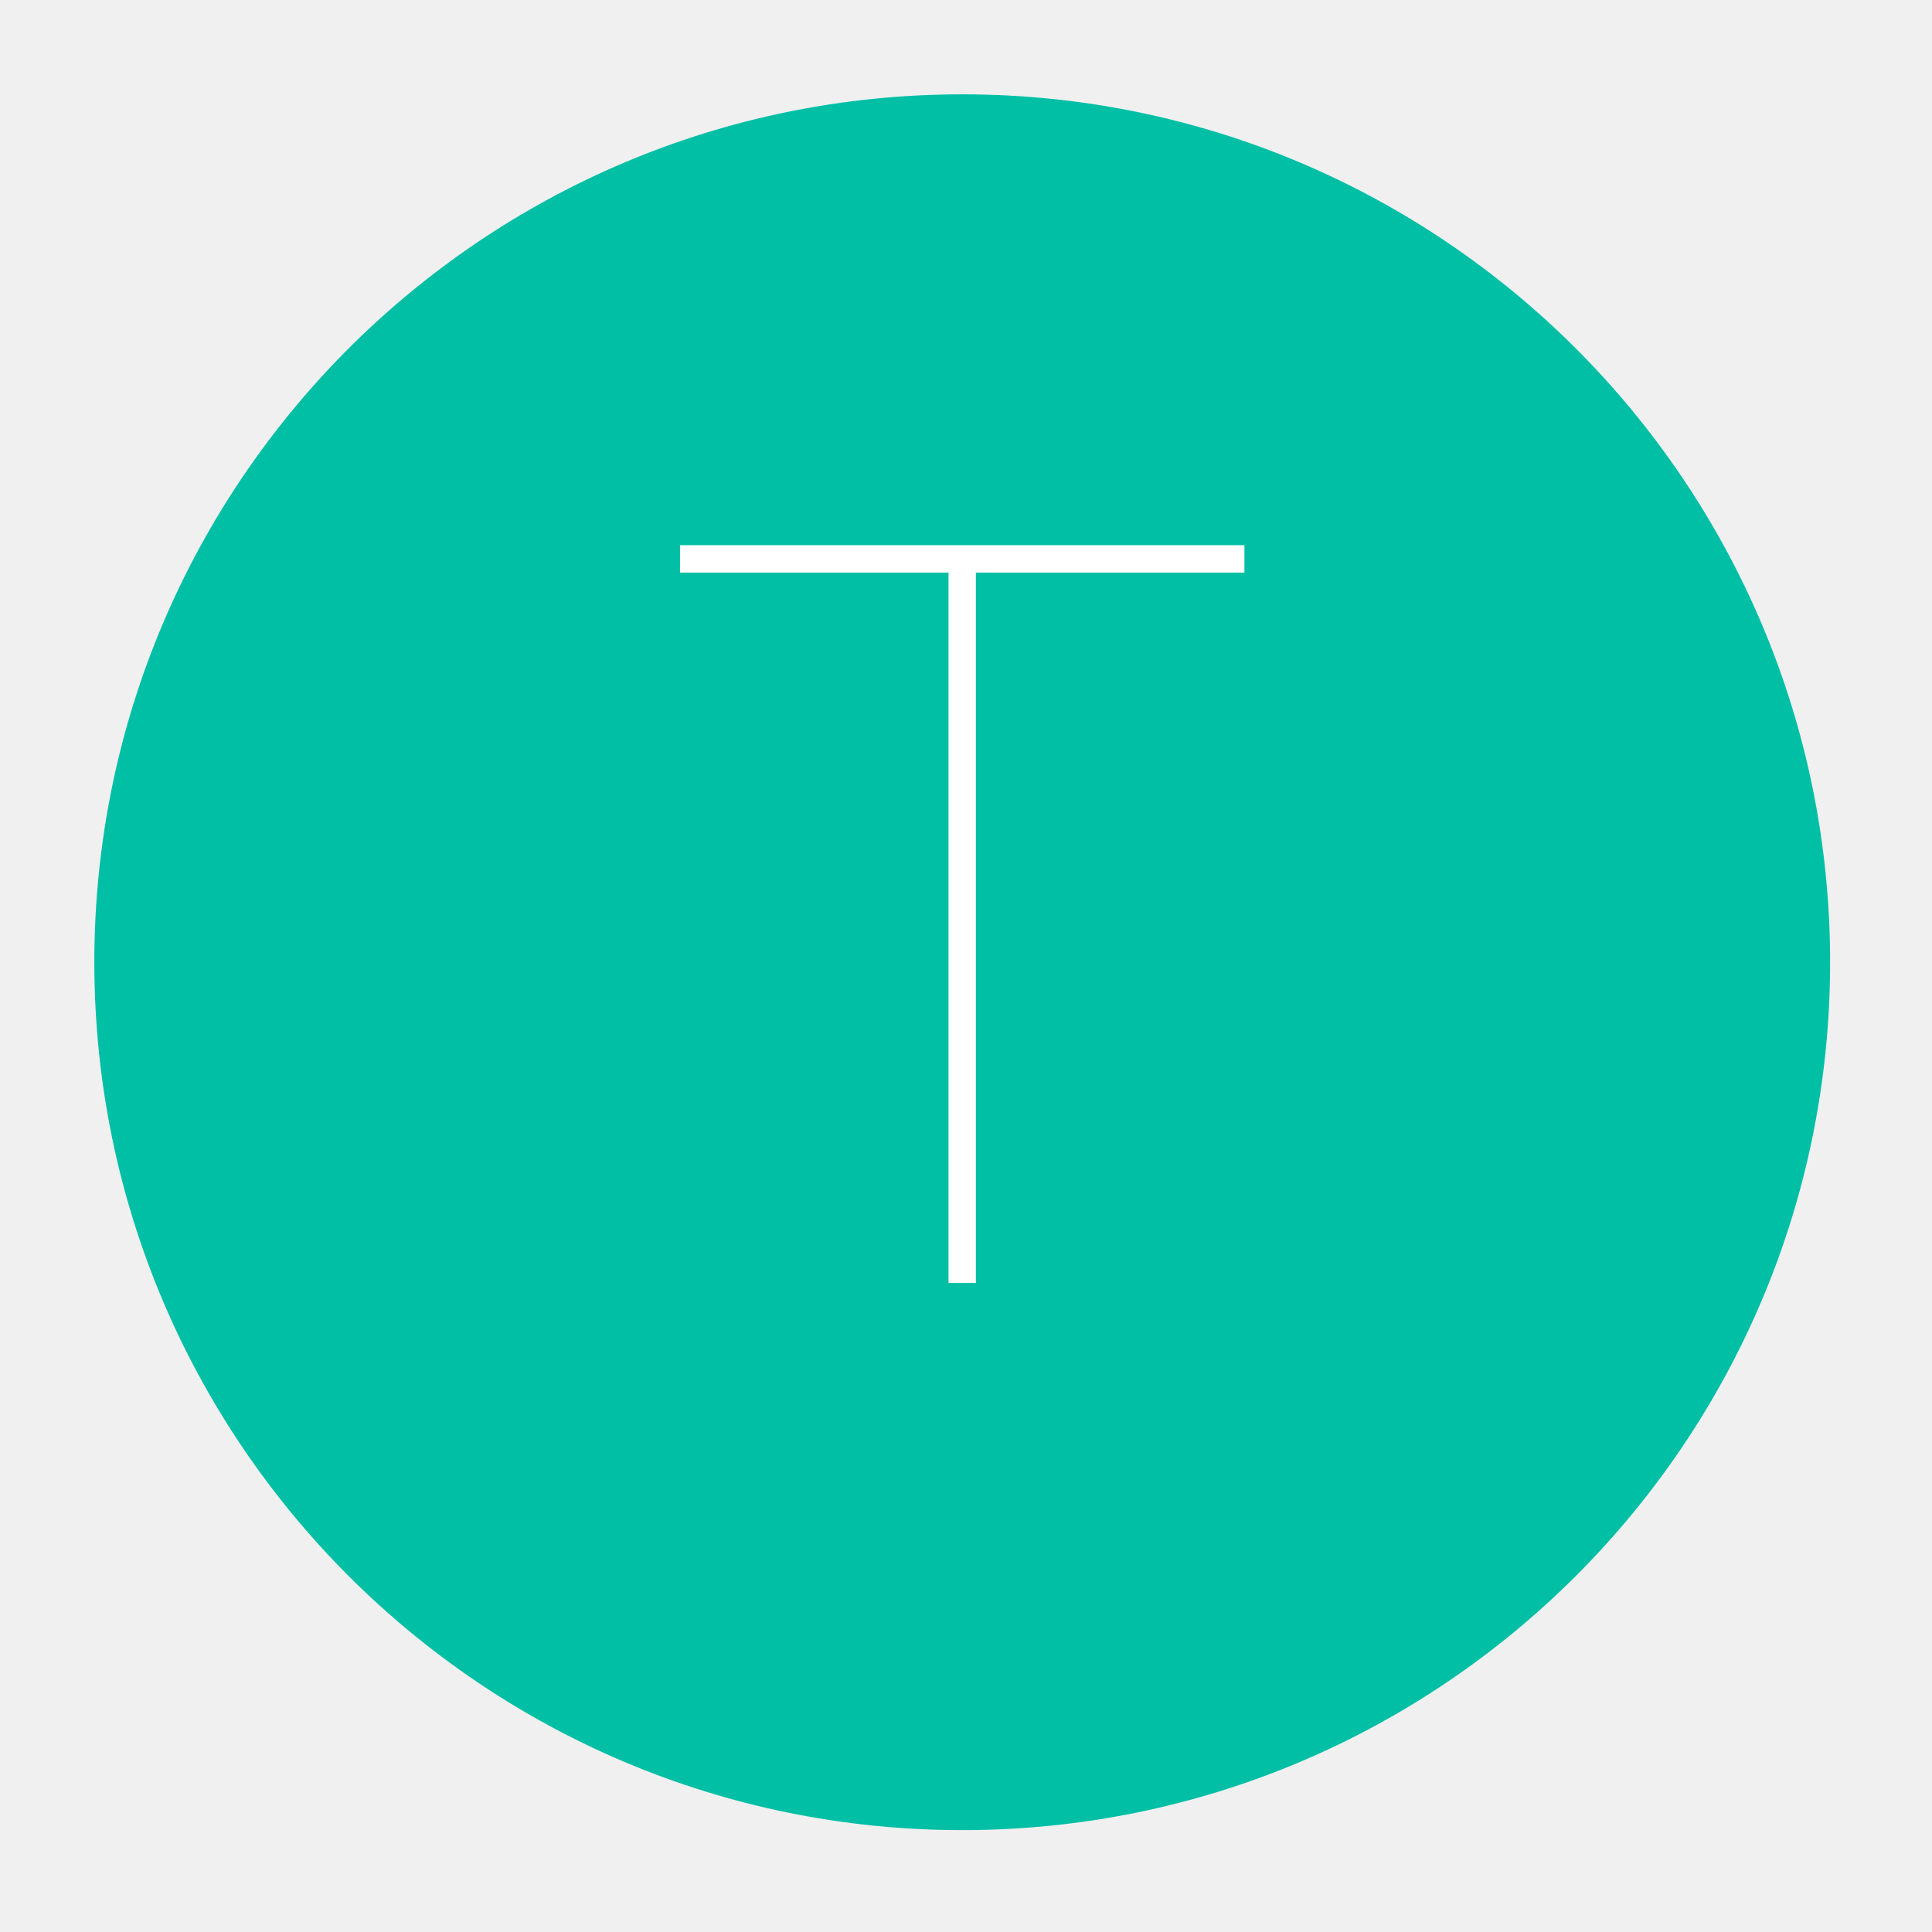
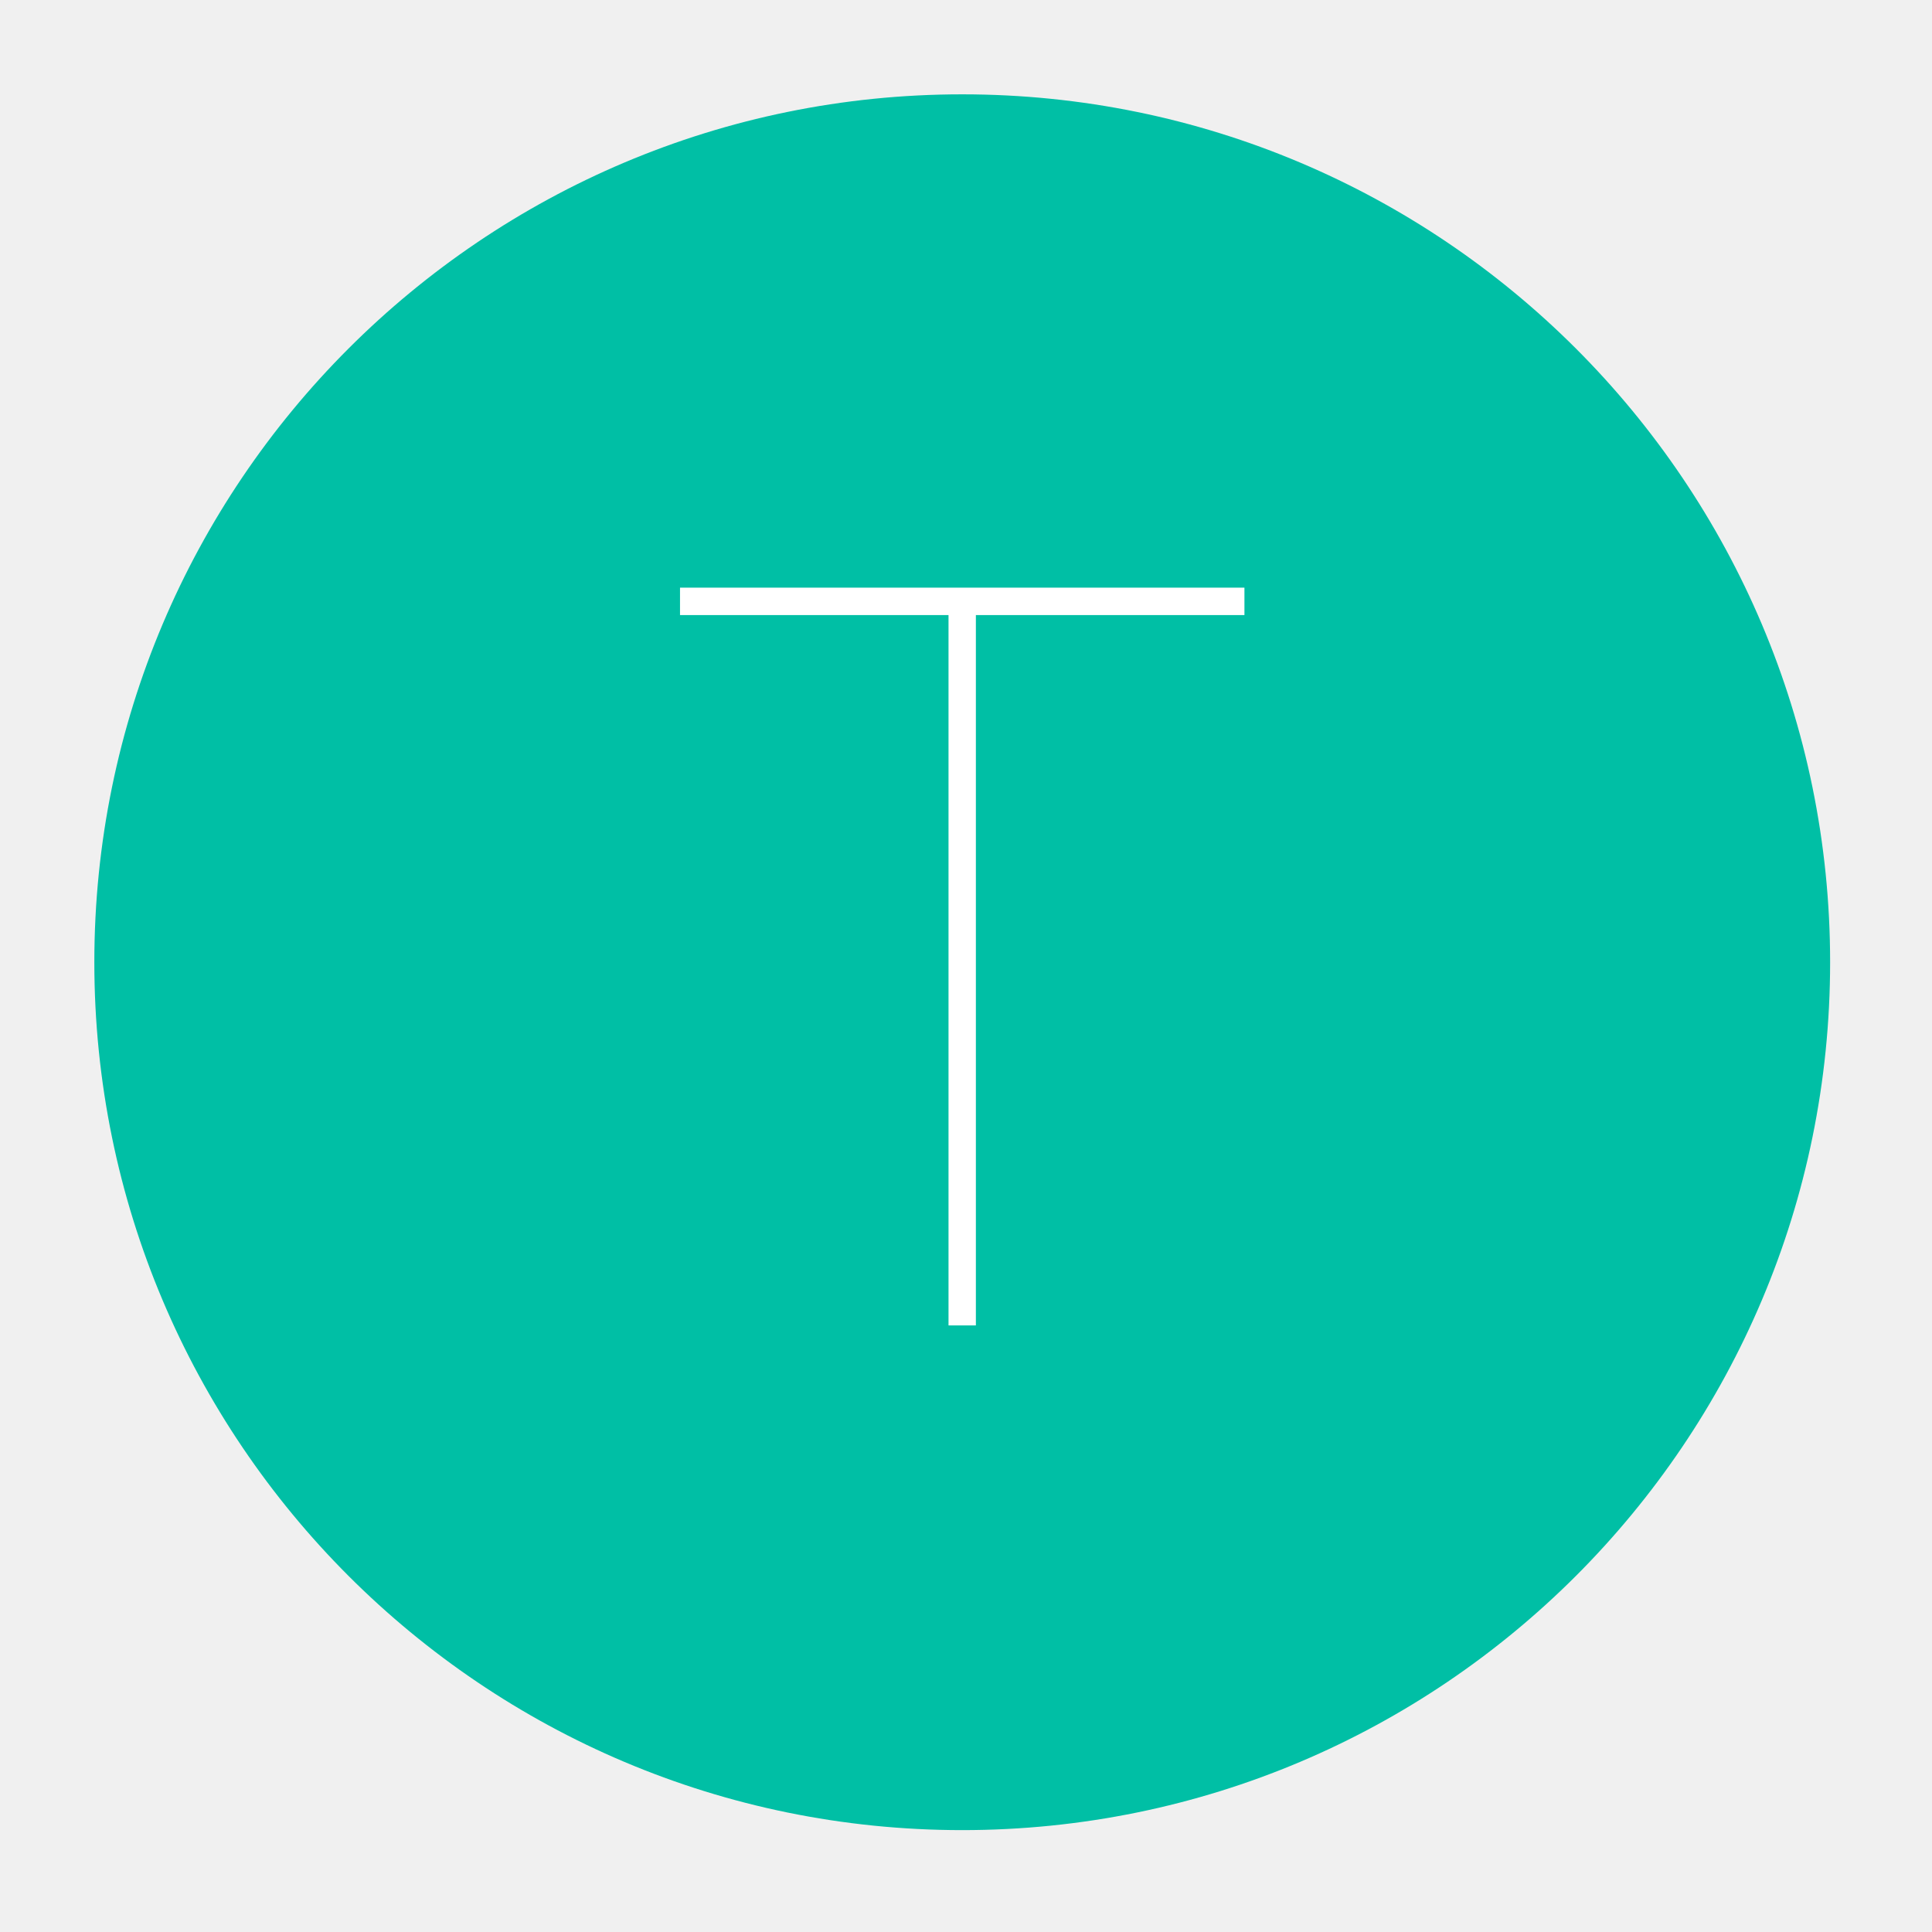
<svg xmlns="http://www.w3.org/2000/svg" width="532" height="532" viewBox="0 0 512 512">
  <circle cx="255" cy="255" r="230" fill="#00bfa5" />
-   <text x="255" y="246" dominant-baseline="central" text-anchor="middle" fill="#fff" font-size="275" font-weight="100" font-family="Roboto">T</text>
+   <text x="255" y="255" dy="0.35em" text-anchor="middle" fill="#fff" font-size="275" font-weight="100" font-family="Roboto">T</text>
</svg>
